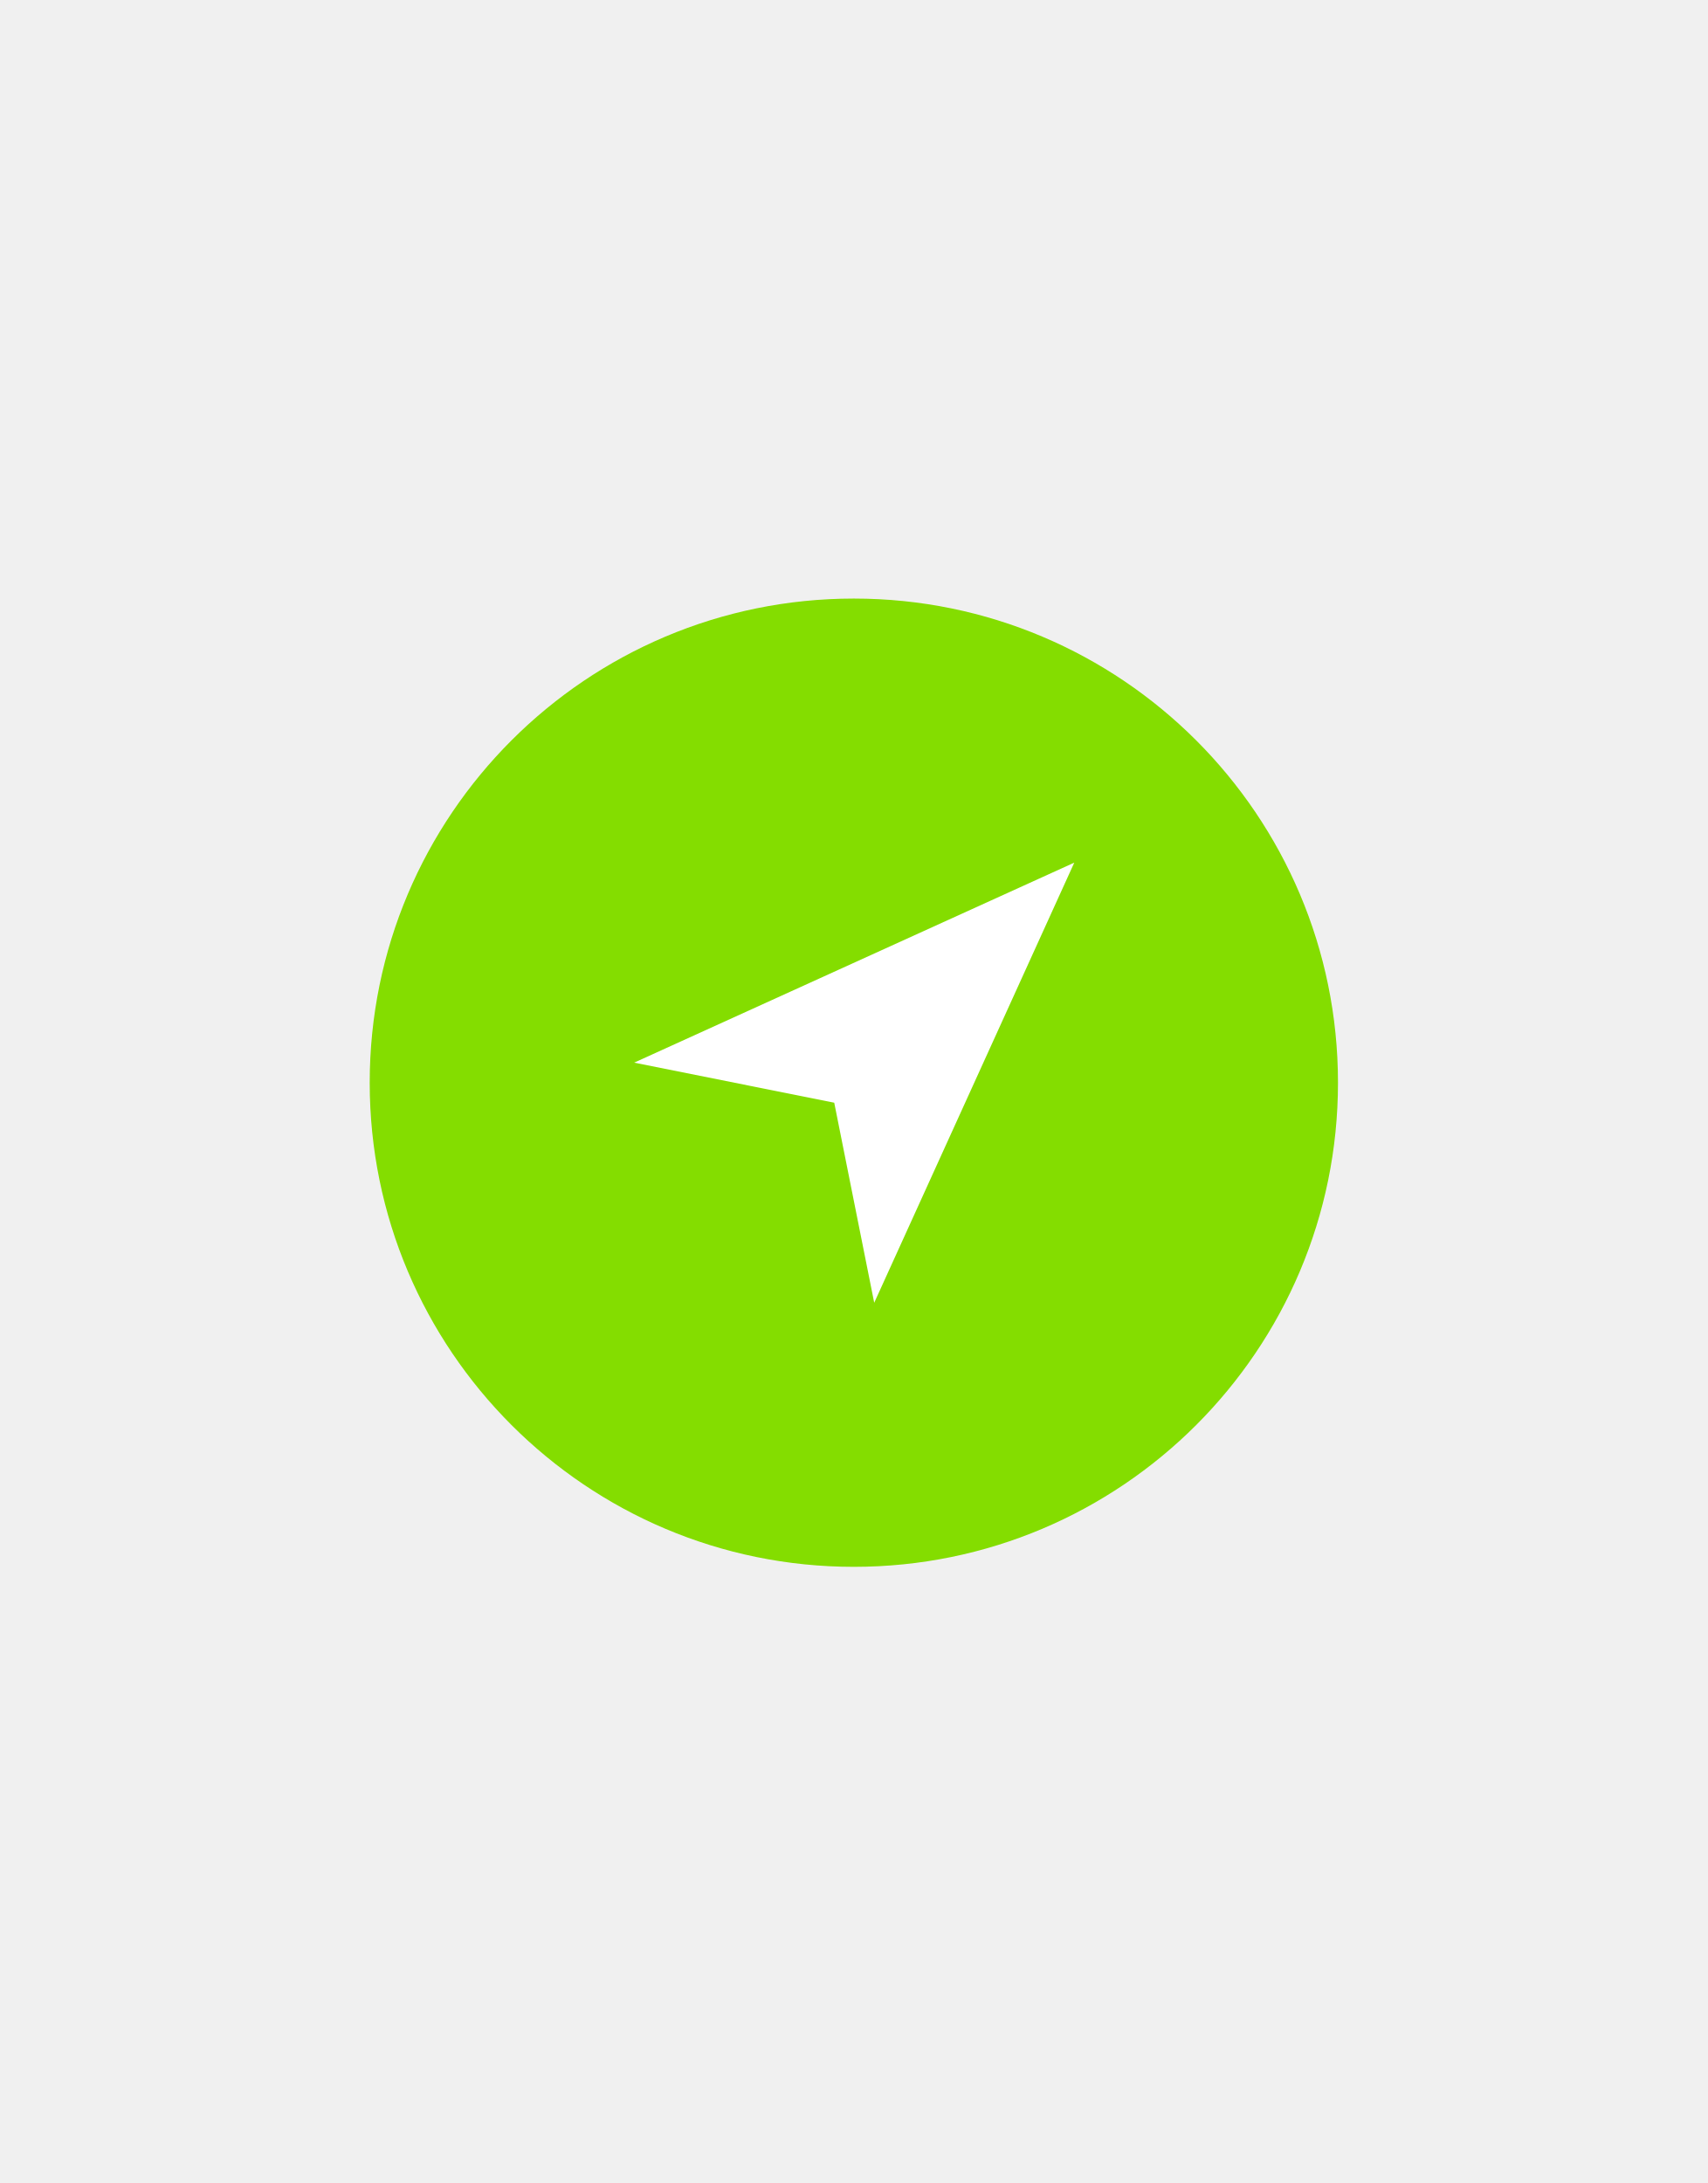
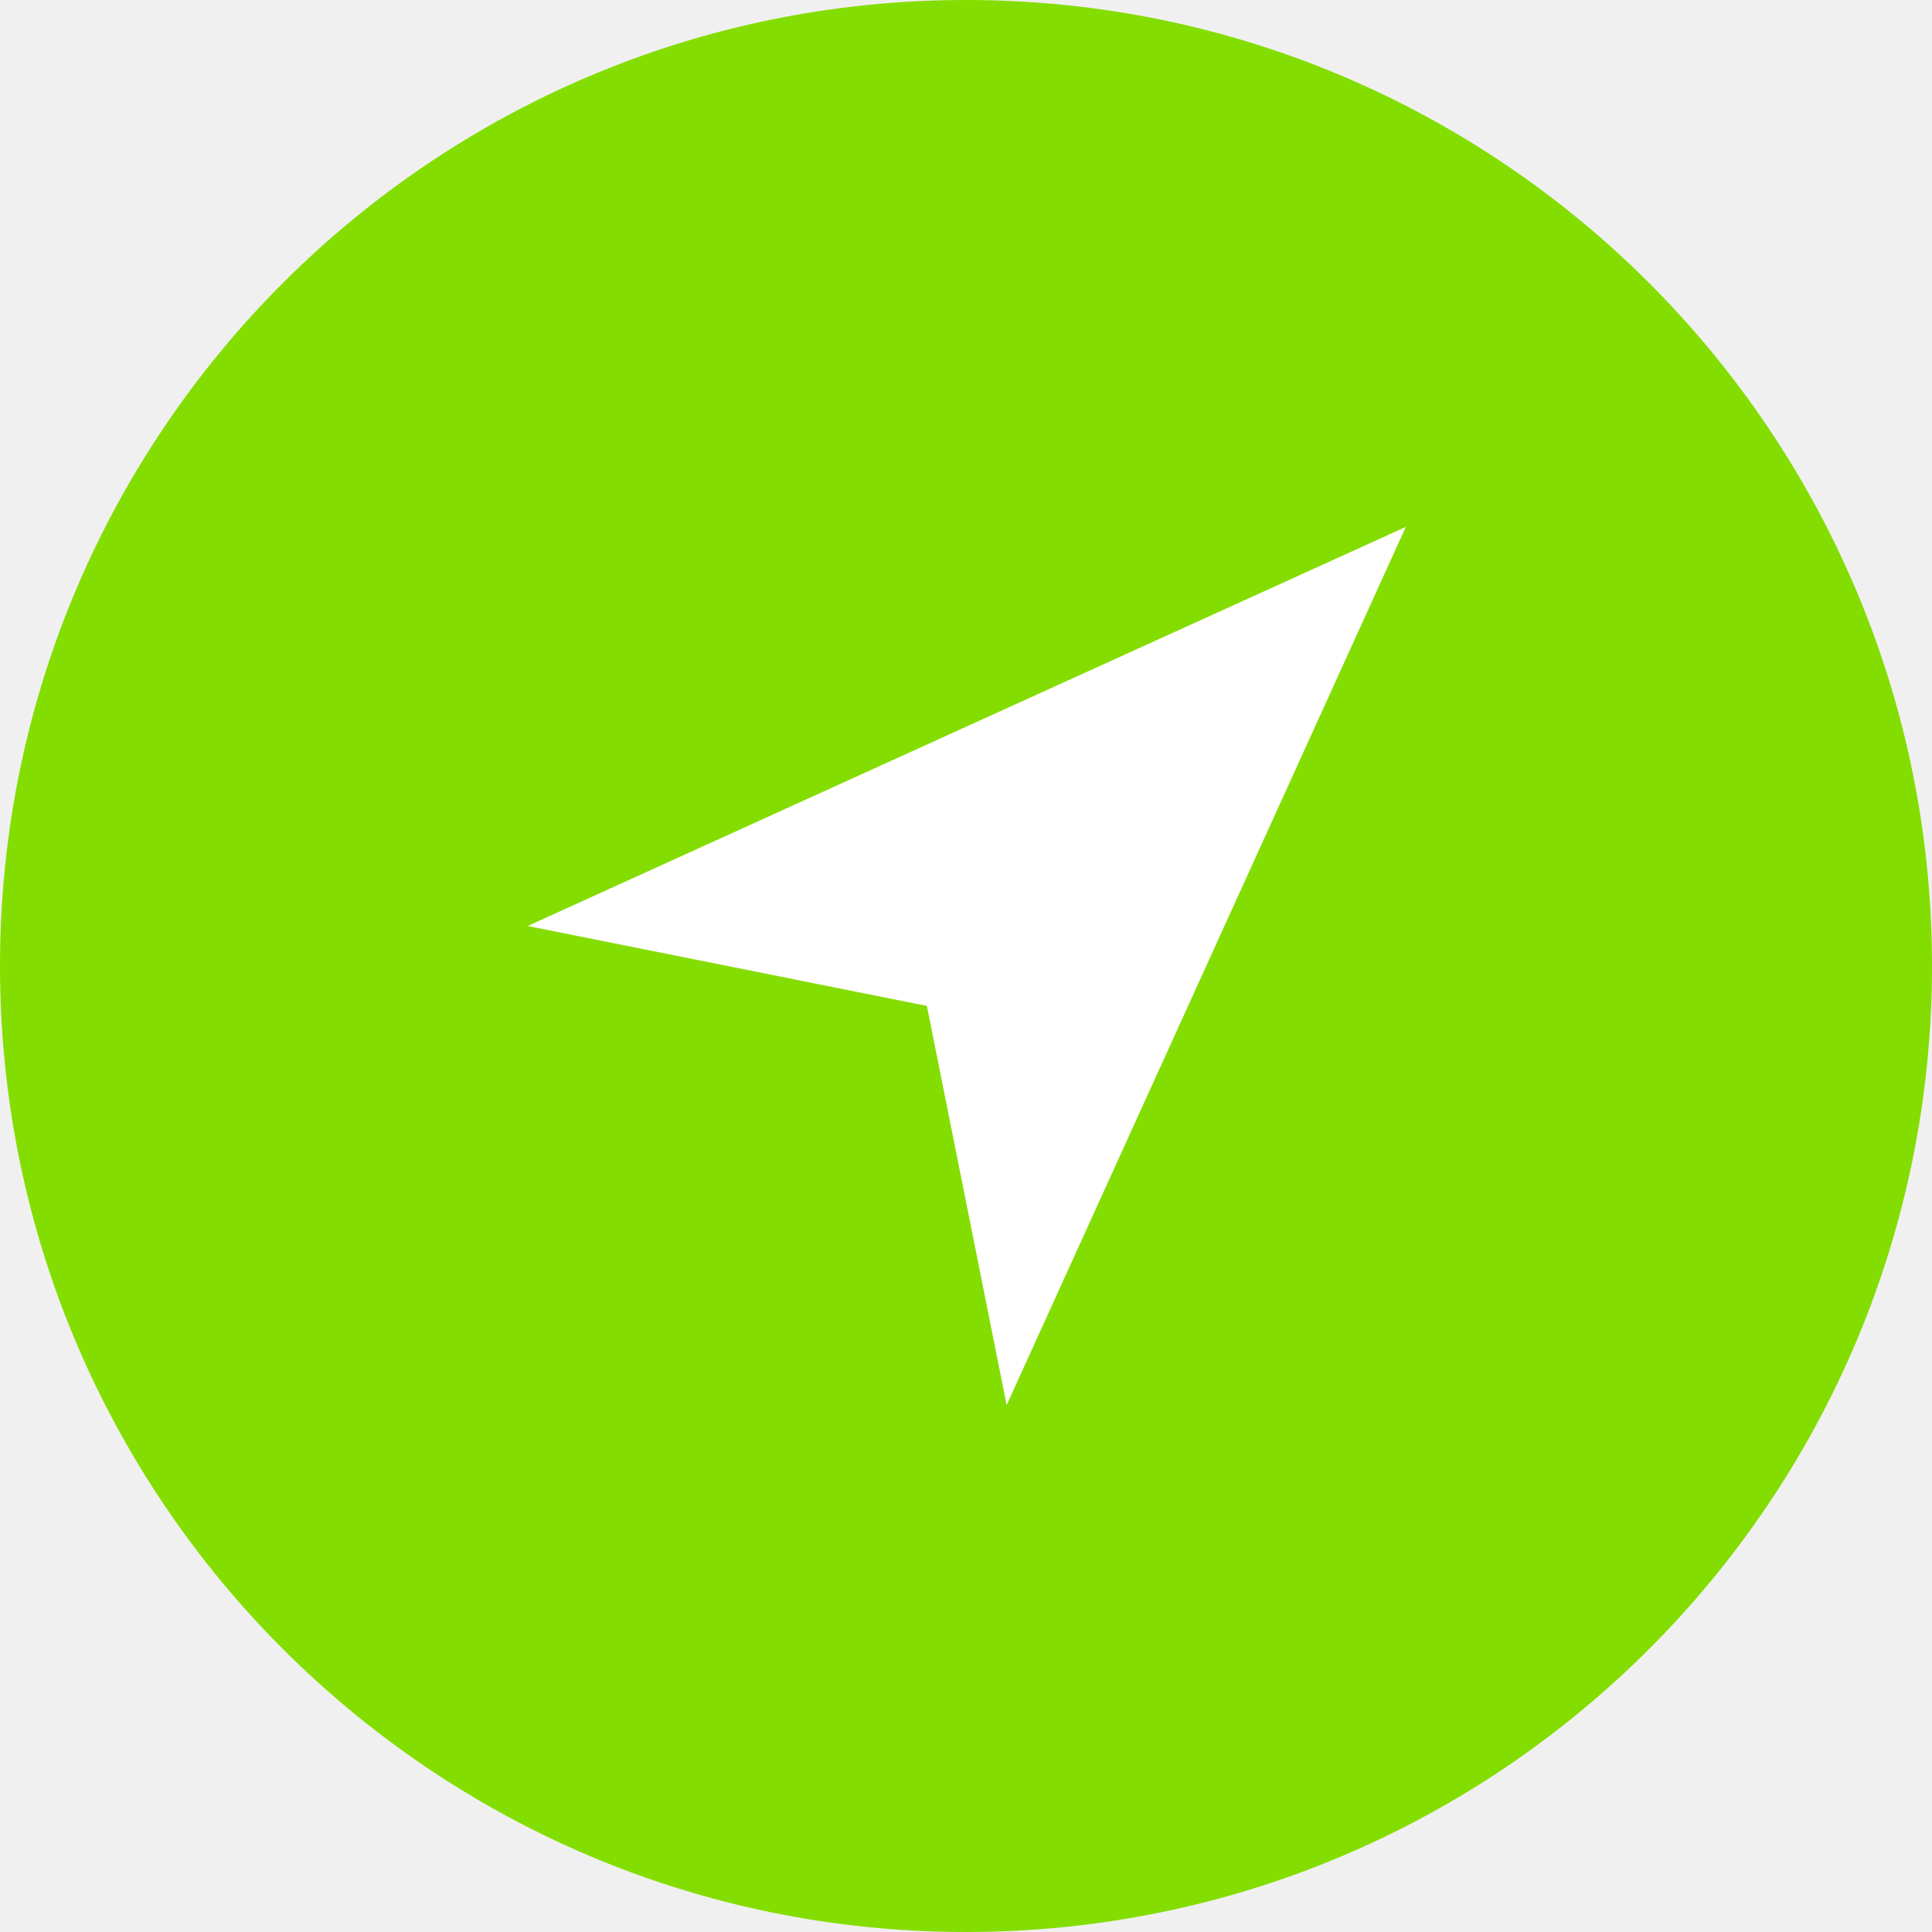
- <svg xmlns="http://www.w3.org/2000/svg" width="97px" height="124px" viewBox="0 0 97 124" version="1.1">
-   <g id="Page-1" stroke="none" stroke-width="1" fill="none" fill-rule="evenodd">
-     <g id="Constellation-Canvas" transform="translate(-40, -7661)">
-       <g id="Lego" transform="translate(40, 7661)">
-         <rect id="Rectangle" x="0" y="0" width="97" height="124" rx="8" />
-         <g id="loc-arrow" transform="translate(21, 34)">
-           <circle id="Oval" fill="#84DD00" cx="27.5" cy="27.5" r="27.5" />
-           <polygon id="Path" fill="#FFFFFF" fill-rule="nonzero" points="40.021 15 28.657 40 26.386 28.636 15.021 26.361" />
+ <svg xmlns="http://www.w3.org/2000/svg" width="55" height="55" viewBox="0 0 55 55">
+   <g fill="none" fill-rule="evenodd">
+     <g>
+       <g>
+         <g transform="translate(-61, -6335) translate(0, 6070) translate(61, 265)">
+           <circle cx="27.5" cy="27.5" r="27.5" fill="#84DD00" />
+           <path fill="#FFF" fill-rule="nonzero" d="M40.021 15L28.657 40 26.386 28.636 15.021 26.361z" />
        </g>
      </g>
    </g>
  </g>
</svg>
